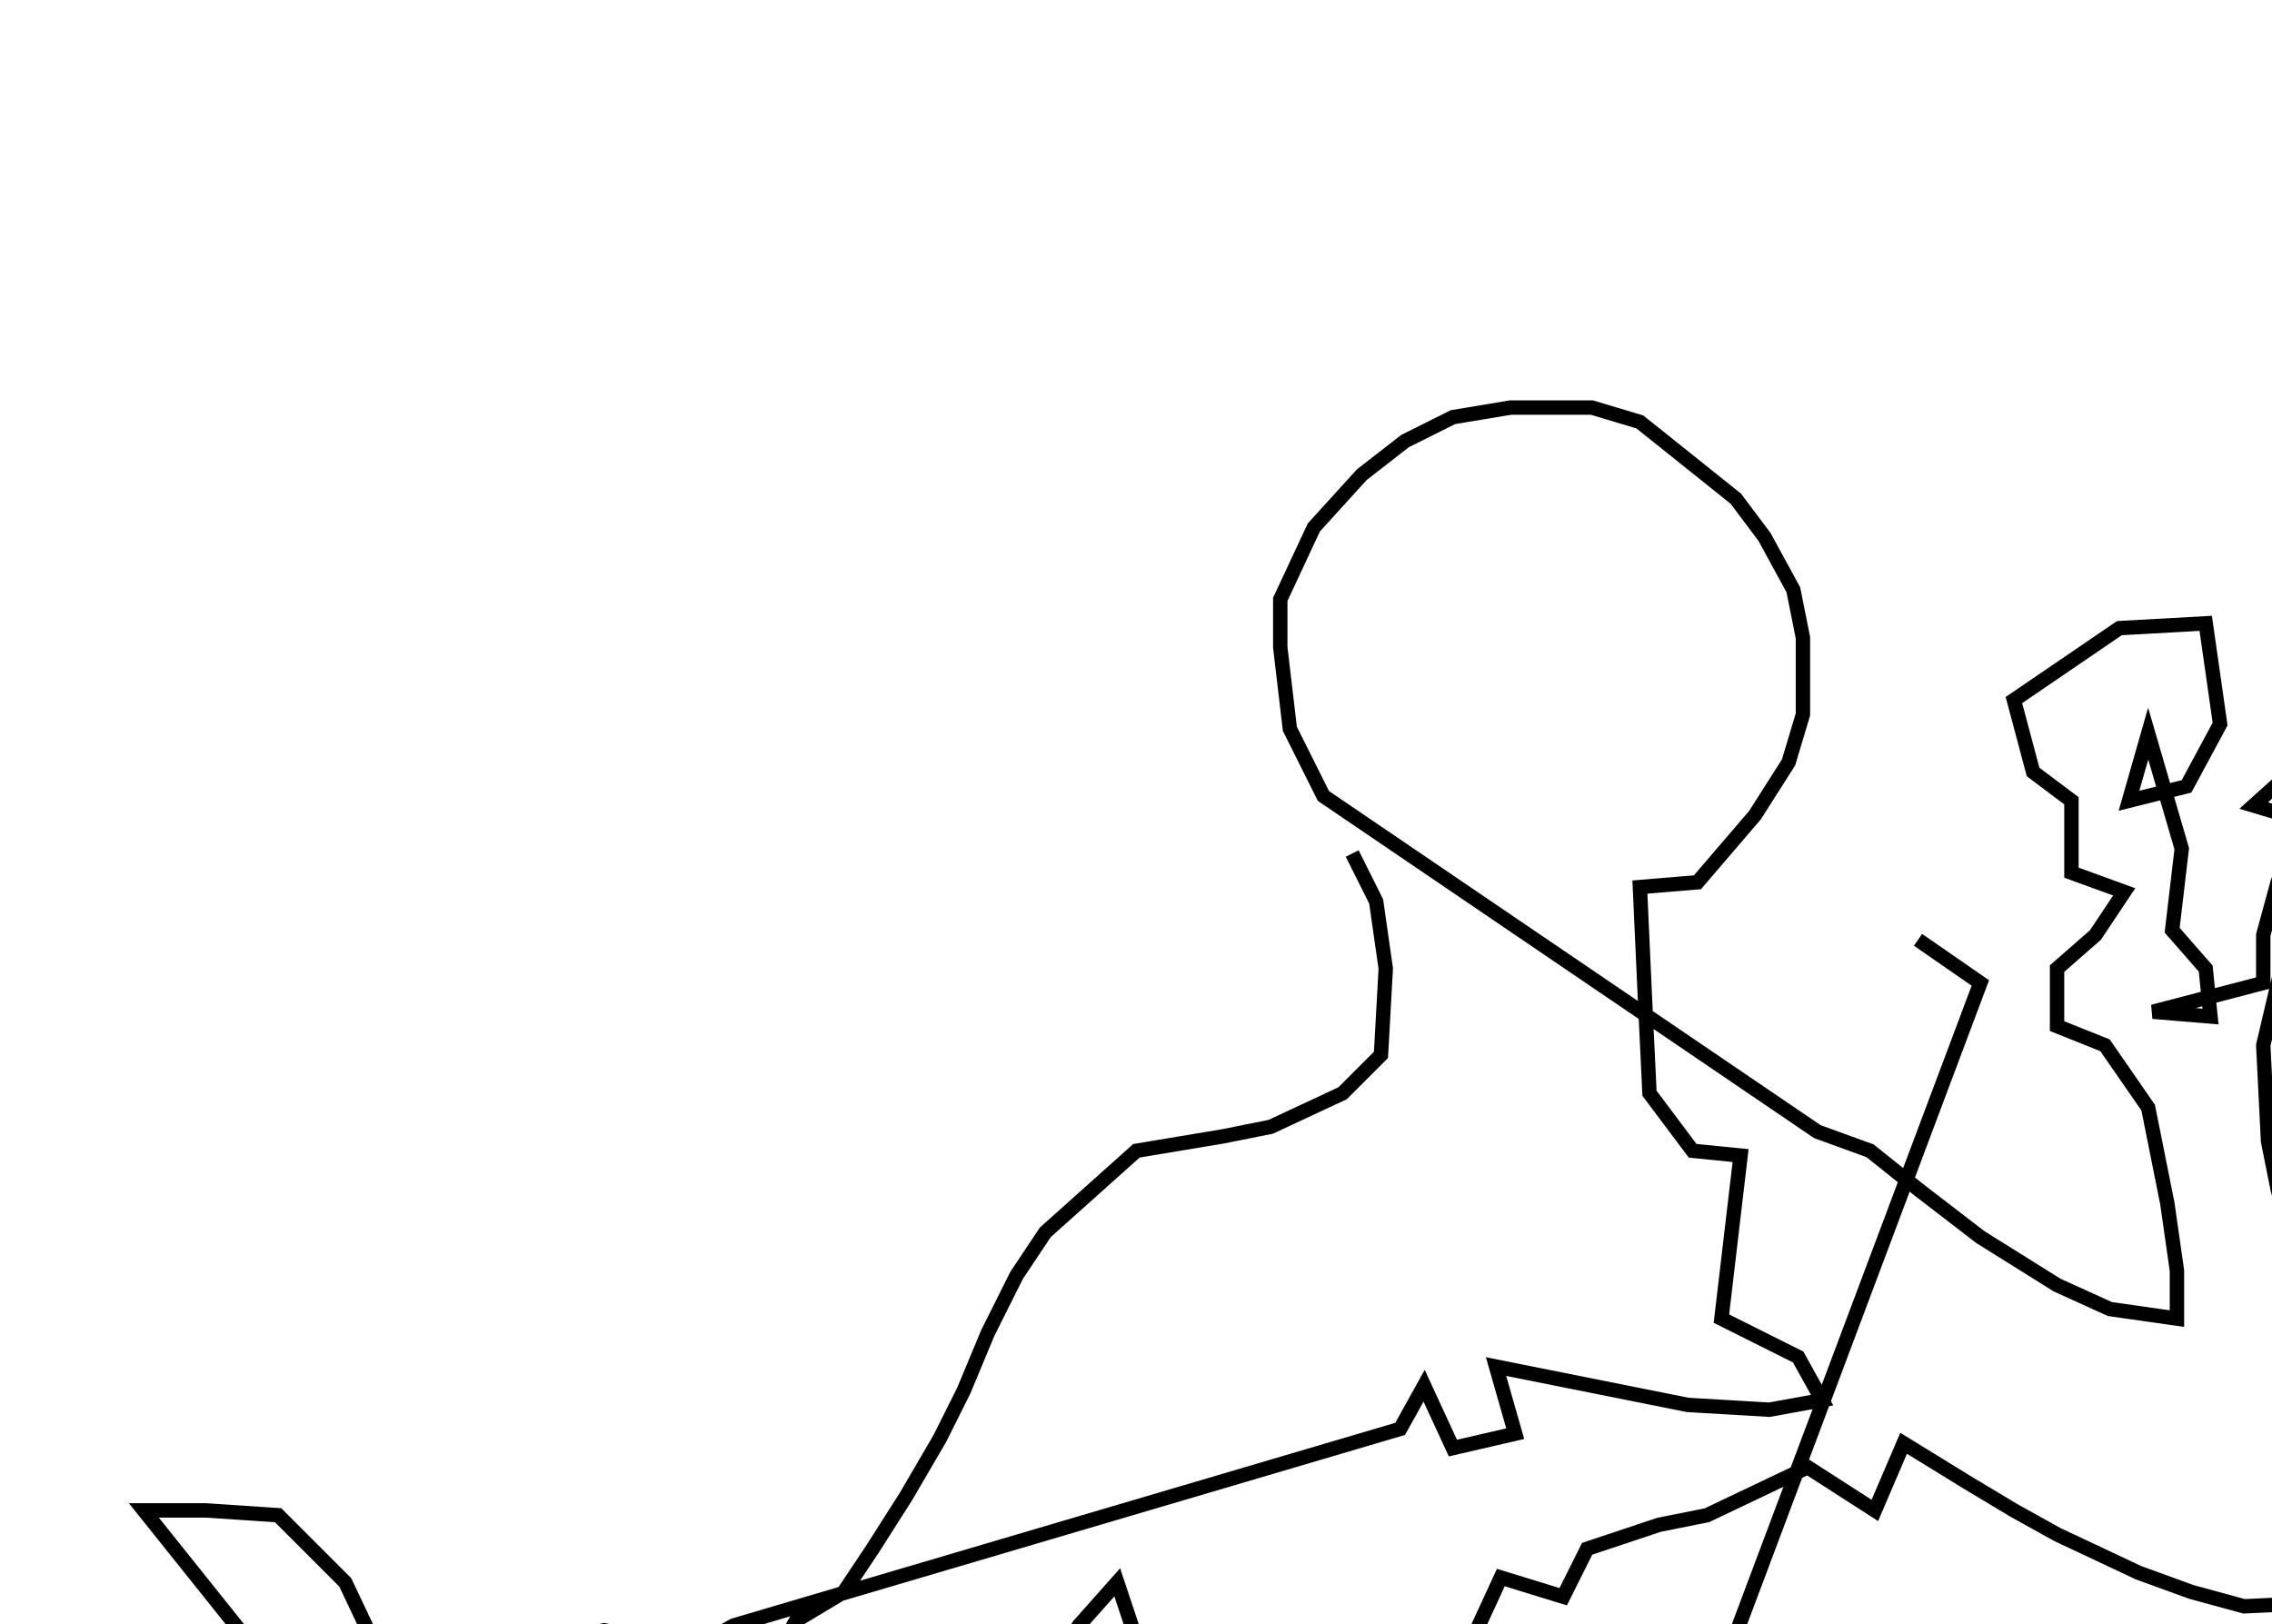
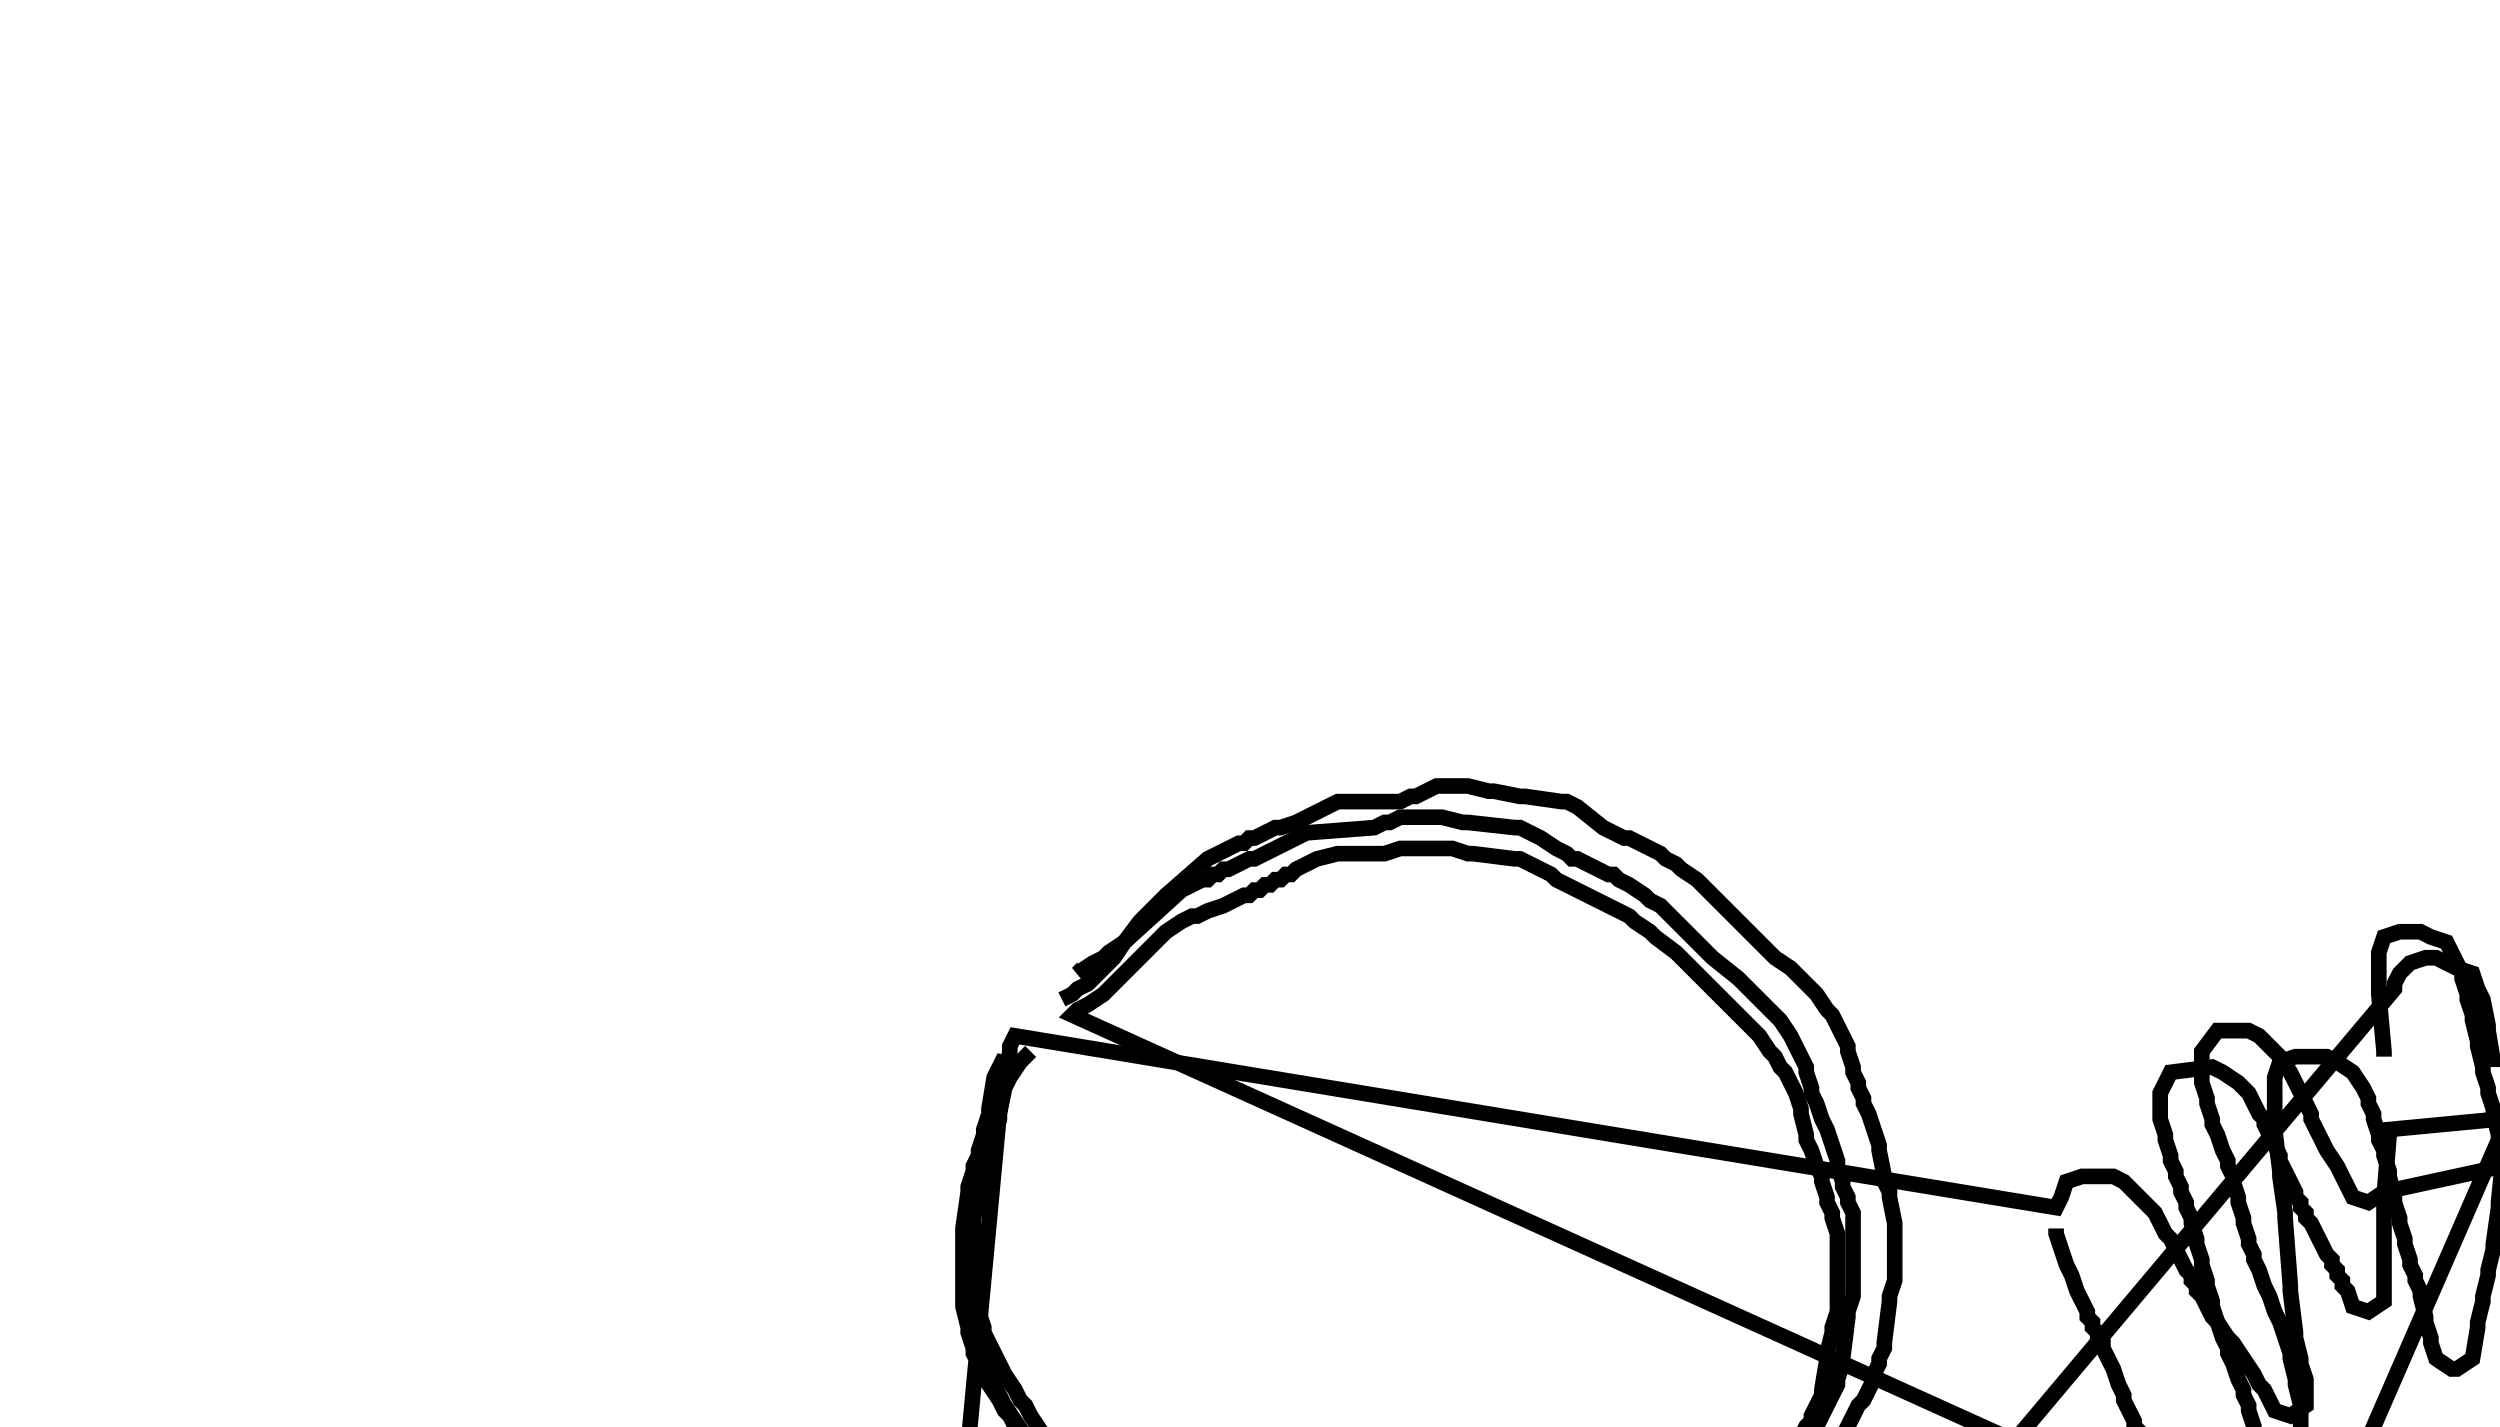
<svg xmlns="http://www.w3.org/2000/svg" baseProfile="tiny" height="100%" version="1.2" width="100%">
  <defs />
-   <polyline points="282,178 287,188 289,202 288,220 280,228 265,235 255,237 237,240 218,257 212,266 206,278 201,290 196,300 189,312 182,323 176,332 166,338 161,347 171,349 184,360 179,375 190,379 204,367 212,357 219,348 225,339 233,330 238,345 237,375 234,385 230,395 227,406 229,419 169,385 157,378 148,385 137,383 127,381 117,378 106,374 91,363 77,366 71,350 81,349 72,330 58,316 43,315 30,315 58,350 48,360 45,373 47,387 60,370 22,363 126,340 144,344 153,339 292,298 297,289 303,302 316,299 312,285 352,293 369,294 380,292 375,283 359,275 363,241 353,240 344,228 343,207 342,185 354,184 366,170 373,159 376,149 376,133 374,123 368,112 362,104 342,88 332,85 315,85 303,87 293,92 284,99 274,110 267,125 267,135 269,152 276,166 379,236 390,240 400,248 413,258 429,268 440,273 454,275 454,265 452,251 450,241 448,231 439,218 429,214 429,202 437,195 443,186 432,182 432,167 424,161 420,146 442,131 460,130 463,151 456,164 444,167 448,153 455,177 453,194 460,202 461,212 449,211 472,205 472,195 475,184 480,171 470,168 480,159 488,150 472,218 473,238 475,248 478,259 481,269 485,280 491,294 494,310 494,321 489,334 468,335 457,332 446,328 429,320 420,315 410,309 397,301 391,315 377,306 356,316 346,318 331,323 326,333 313,329 307,342 305,352 306,370 304,394 302,407 302,419 316,416 327,404 333,418 413,205 400,196" stroke="black" stroke-width="3" style="fill-opacity:0;" />
+   <polyline points="208,186 207,187 210,185 212,184 213,183 216,181 219,177 223,173 224,172 232,165 234,164 236,163 238,162 239,162 240,161 241,161 243,160 245,159 246,159 249,158 251,157 253,156 255,155 257,154 265,154 266,154 269,154 271,153 272,153 274,152 276,151 277,151 281,151 282,151 286,152 287,152 292,153 293,153 300,154 301,154 303,155 308,159 310,160 312,161 313,161 315,162 317,163 319,164 320,165 322,166 323,167 326,169 327,170 331,174 332,175 340,183 341,184 344,186 345,187 348,190 349,191 351,194 352,195 353,197 354,199 355,201 355,202 356,205 356,206 357,208 357,209 358,211 358,212 359,214 360,217 361,220 361,221 362,226 362,227 363,229 363,230 364,235 364,236 364,245 364,246 363,249 363,250 362,258 362,259 361,261 361,262 360,264 360,265 359,267 358,269 357,270 356,272 355,274 354,276 353,278 352,280 351,282 350,284 349,286 349,287 348,289 347,291 344,295 343,297 342,299 341,302 340,304 339,306 338,308 331,316 330,321 328,324 325,326 322,329 321,331 320,333 320,334 319,338 319,339 318,343 318,344 317,350 317,351 317,358 318,360 323,366 326,370 329,372 332,373 334,374 335,374 337,375 339,376 340,376 343,377 344,377 348,377 349,377 351,376 352,376 358,376 359,376 364,377 365,377 375,378 384,386 386,387 388,388 392,389 395,393 396,394 406,405 407,407 408,408 409,410 410,412 411,413 412,416 408,418 407,418 404,419 403,419 397,420 396,420 379,421 377,421 375,421 359,420 358,420 314,420 313,420 307,420 306,420 295,420 294,420 281,421 280,421 200,421 199,421 186,360 185,360 181,361 180,361 170,362 169,362 164,363 163,363 156,364 155,364 150,365 149,365 143,366 142,366 139,367 137,368 135,369 133,370 129,371 128,371 126,372 124,373 121,376 120,377 118,380 117,381 114,385 113,387 112,388 112,389 111,391 110,393 109,395 108,396 107,398 106,399 105,401 104,402 102,405 101,407 100,409 99,411 98,414 101,416 103,417 104,417 109,418 110,418 114,419 115,419 127,420 128,420 190,359 191,359 197,358 198,358 201,357 202,357 204,356 206,355 208,354 211,352 212,351 216,348 218,347 219,346 222,345 223,342 224,338 224,337 224,325 224,324 223,319 223,318 222,315 222,314 221,312 220,310 212,301 211,299 210,298 210,297 209,295 208,292 208,291 207,288 206,286 206,285 205,284 205,283 204,282 203,280 202,278 201,277 200,275 198,272 197,270 196,269 195,267 193,264 192,262 191,260 190,258 189,256 189,255 188,252 188,251 187,245 187,244 187,235 187,234 188,229 188,228 189,222 190,219 191,216 191,215 192,211 193,208 194,202 194,201 195,199 395,232 396,230 397,227 400,226 406,226 408,227 413,232 414,233 415,235 416,237 417,238 418,240 419,242 420,244 421,245 421,246 422,247 422,248 423,249 424,251 425,253 426,254 428,257 429,258 431,261 433,264 434,266 435,267 437,271 440,272 443,270 443,266 443,265 442,262 442,261 441,257 441,256 440,248 440,247 439,234 439,233 438,226 438,225 437,217 437,216 437,207 438,204 441,203 447,203 449,204 452,206 454,209 455,211 455,212 456,214 456,215 457,218 457,219 458,221 458,222 459,225 459,226 460,230 460,231 461,234 461,235 462,238 462,239 463,242 463,243 464,245 464,246 465,248 465,249 466,253 466,254 467,257 467,258 468,261 471,263 472,263 475,261 476,255 476,254 477,250 477,249 478,245 478,244 479,240 479,239 480,232 480,231 481,221 481,220 482,213 485,209 488,208 490,208 492,209 493,209 495,210 499,213 500,215 500,216 500,241 500,242 499,267 499,268 499,274 499,275 500,281 503,283 507,283 509,282 511,281 512,280 514,279 515,278 534,290 535,289 538,285 539,284 540,282 541,281 542,279 543,278 544,276 545,275 546,273 547,272 548,270 549,269 550,267 552,264 553,262 554,260 555,259 555,258 556,257 556,256 557,254 557,250 556,247 553,246 546,246 544,247 541,250 540,251 535,257 534,258 532,261 531,262 531,294 530,295 527,299 526,300 525,302 524,304 523,306 522,308 522,309 521,313 521,314 520,320 520,321 519,329 519,330 518,336 518,337 517,342 517,343 516,348 516,349 515,352 515,353 514,355 513,358 512,360 512,361 511,365 511,366 511,393 511,394 512,400 512,401 513,405 513,406 514,410 514,411 514,418 512,420 509,421 508,421 460,421 457,419 455,416 454,413 454,412 453,408 453,407 452,402 452,401 451,395 451,394 450,391 450,390 449,387 448,385 447,383 444,380 442,379 441,378 440,378 439,377 438,377 437,376 436,376 435,375 434,375 433,374 432,374 431,373 430,373 429,372 427,371 425,370 422,368 420,367 417,365 415,364 412,362 410,361 409,360 404,356 403,355 399,352 398,351 396,350 393,348 391,347 389,346 387,345 385,344 384,344 382,343 380,342 378,341 377,341 376,340 375,340 374,339 373,339 372,338 371,338 369,337 367,336 365,335 363,334 361,333 359,331 357,328 357,322 359,319 362,317 373,317 374,317 379,318 380,318 383,319 384,319 386,320 387,320 390,321 391,321 393,322 396,323 398,324 401,325 403,326 406,327 408,328 409,328 413,329 414,329 417,329 419,328 422,325 423,322 423,321 424,317 424,316 424,306 424,305 423,302 423,301 422,298 422,297 421,295 420,293 420,292 419,291 419,290 418,289 417,287 416,285 415,283 414,282 414,281 413,280 413,279 412,278 412,277 411,276 411,275 410,274 410,273 409,271 408,269 408,268 407,266 406,263 405,261 404,259 404,258 403,257 403,256 402,255 402,254 401,253 401,252 400,250 399,248 398,245 397,243 396,240 395,237 395,236" stroke="black" stroke-width="3" style="fill-opacity:0;" />
+   <polyline points="204,192 206,191 207,190 209,189 214,184 216,181 227,171 229,170 231,169 232,169 233,168 234,168 235,167 236,167 238,166 240,165 241,165 243,164 245,163 247,162 249,161 251,160 264,159 266,158 267,158 269,157 276,157 277,157 281,158 282,158 291,159 292,159 294,160 296,161 299,163 301,164 302,165 303,165 305,166 307,167 309,168 310,168 311,169 313,170 316,172 317,173 319,174 320,175 324,179 325,180 328,183 329,184 334,188 335,189 341,195 342,196 344,199 345,201 346,203 347,205 347,206 348,209 348,210 349,212 350,215 351,217 352,220 353,223 353,224 354,227 354,228 355,230 355,231 356,233 356,234 356,248 356,249 355,252 355,253 354,261 354,262 353,265 353,266 352,268 351,270 350,272 349,274 348,276 347,278 346,280 345,282 344,284 343,286 343,287 342,290 341,292 340,293 338,296 337,298 336,300 335,302 335,303 334,304 334,305 333,306 333,307 332,308 331,310 326,315 325,319 325,320 324,322 321,325 317,328 315,331 314,333 313,337 313,338 312,342 312,343 311,349 311,350 311,359 312,361 313,362 315,365 316,367 317,369 321,372 323,372 326,373 327,373 328,374 329,374 331,375 334,376 335,376 340,376 341,376 343,375 344,375 356,375 357,375 364,375 365,375 367,376 370,379 372,383 375,384 380,384 382,384 387,389 390,392 391,393 393,394 395,396 397,398 398,400 400,404 403,405 405,406 406,406 408,407 410,408 412,409 415,412 415,416 412,418 410,419 409,419 397,420 396,420 376,421 375,421 369,421 368,421 354,420 353,420 278,420 277,420 268,421 267,421 199,421 198,421 183,362 182,362 186,361 187,361 193,360 194,360 197,359 198,359 200,358 202,357 204,356 207,354 208,353 212,350 214,349 215,348 219,345 220,343 220,342 220,323 220,322 219,319 219,318 218,315 218,314 217,311 216,309 210,302 209,300 208,298 207,296 207,295 206,292 205,290 205,289 204,288 204,287 203,286 202,284 201,282 200,281 199,279 198,278 196,275 195,274 194,272 193,271 192,269 190,266 189,264 188,262 187,260 187,259 186,256 186,255 185,251 185,250 185,237 185,236 186,229 186,228 187,225 187,224 188,222 188,221 189,218 189,217 190,214 190,213 191,207 192,205 193,203 178,363 177,363 168,364 167,364 161,365 160,365 154,366 153,366 150,367 149,367 146,368 145,368 142,369 140,370 138,371 136,372 134,373 127,374 124,376 123,377 120,380 118,383 112,390 111,392 110,394 109,396 103,403 102,407 102,408 101,410 100,415 103,417 105,418 106,418 112,419 113,419 120,420 121,420 364,301 364,299 364,297 365,295 369,292 377,292 378,292 380,293 381,293 383,294 384,294 386,295 387,295 389,296 390,296 393,297 394,297 397,298 398,298 401,299 403,300 404,300 405,301 406,301 407,302 408,302 409,303 410,303 412,304 414,305 415,305 418,306 419,306 425,306 428,304 430,301 431,299 431,298 432,296 432,295 433,293 433,292 433,275 433,274 432,271 432,270 431,268 431,267 430,265 429,262 428,260 428,259 427,257 426,254 425,251 425,250 424,247 424,246 423,243 423,242 422,239 422,238 421,235 421,234 420,232 420,231 419,229 419,228 418,226 418,225 417,223 417,222 416,219 416,218 415,215 415,214 415,210 417,206 425,205 427,206 430,208 432,210 433,212 434,214 435,215 435,216 436,218 437,220 438,222 438,223 439,225 440,227 441,229 441,230 442,231 442,232 443,233 443,234 444,235 445,237 446,239 447,241 448,242 448,243 449,244 449,245 450,246 450,247 451,248 452,251 455,252 458,250 458,243 458,242 458,231 458,230 459,218 459,217 480,215 480,214 481,222 481,223 482,228 482,229 483,238 483,239 484,247 488,250 491,248 492,246 493,243 494,241 494,240 495,238 496,236 496,235 497,234 497,233 498,232 498,231 499,230 499,229 500,227 501,225 502,222 503,220 504,217 505,215 505,214 506,212 506,211 507,209 507,208 508,206 508,205 509,203 510,201 511,198 514,197 517,197 518,197 520,198 522,199 526,202 526,209 526,210 525,213 525,214 524,218 524,219 523,222 523,223 522,225 522,226 521,229 521,230 520,232 520,233 519,236 519,237 518,240 518,241 517,243 517,244 516,247 515,250 514,253 514,254 513,257 513,258 512,263 512,264 512,269 516,272 522,272 523,272 526,271 527,271 529,270 531,269 532,269 533,268 535,267 538,265 540,264 541,263 543,262 545,261 546,260 552,255 553,254 556,252 557,251 559,250 560,249 562,248 564,247 573,247 575,249 575,252 574,254 573,256 567,264 547,282 546,283 543,285 542,286 539,288 538,289 530,297 529,299 528,301 527,303 527,304 526,306 526,307 525,310 525,311 524,315 524,316 523,319 523,320 522,322 522,323 521,326 521,327 520,330 520,331 519,334 519,335 518,337 518,338 517,340 516,342 516,343 515,344 515,345 514,346 513,348 512,350 511,352 511,353 510,357 510,358 510,370 510,371 511,379 511,380 512,385 512,386 513,390 513,391 514,395 514,396 515,399 515,400 516,402 516,403 517,406 517,407 518,409 518,410 519,413 519,414 518,419 514,421 513,421 475,422 474,422 471,422 470,422 460,421 457,418 456,416 455,411 455,410 454,404 454,403 453,399 453,398 452,393 452,392 451,388 451,387 450,381 450,380 449,376 449,375 448,372 447,369 446,367 445,365 444,363 443,362 442,360 440,358 438,356 435,354 434,353 432,352 431,351 428,349 427,348 424,346 423,345 420,343 419,342 416,340 415,339 406,331 405,330 399,325 398,324 396,323 395,322 393,321 391,320 390,319 388,318 386,317 383,315 381,314 379,313 378,312 377,312 376,311 375,311 374,310 372,309 370,308 369,307 365,303 460,190 460,189 461,187 463,185 466,184 468,184 470,185 472,186 475,187 476,190 477,192 478,197 478,198 479,204 479,205" stroke="black" stroke-width="3" style="fill-opacity:0;" />
+   <polyline points="198,202 196,204 194,207 193,209 192,214 192,215 191,218 191,219 190,221 190,222 189,225 189,226 188,228 188,229 187,234 187,235 186,240 186,241 186,250 186,251 187,255 187,256 188,259 189,262 190,264 191,266 192,268 193,270 195,273 197,276 198,277 200,280 201,281 202,283 203,284 204,286 205,288 206,290 207,293 207,294 208,296 209,298 210,300 213,304 214,306 215,308 216,311 216,312 217,316 217,317 218,321 218,322 219,329 219,330 219,338 219,339 218,345 217,347 214,350 212,351 211,352 209,353 207,354 206,355 202,358 200,359 199,360 198,360 196,361 194,362 193,362 188,363 187,363 183,364 182,364 179,365 178,365 172,366 171,366 166,367 165,367 156,368 155,368 152,369 151,369 148,370 147,370 145,371 144,371 142,372 140,373 139,373 138,374 137,374 135,375 128,376 123,380 121,382 119,385 118,386 117,389 112,392 110,395 109,397 104,403 103,404 102,406 101,411 101,412 101,415 104,417 106,418 114,419 115,419 121,420 122,420 199,421 200,421 253,421 254,421 264,420 265,420 277,419 278,419 288,419 289,419 296,420 298,420 300,420 346,420 347,420 358,421 359,421 368,421 369,421 379,421 380,421 404,420 405,420 417,419 418,419 425,417 423,412 422,411 420,410 418,409 417,408 416,408 415,407 413,406 411,405 410,404 408,403 406,402 405,401 404,401 403,400 402,400 401,399 399,398 394,392 390,390 388,389 386,388 379,382 373,381 371,380 369,379 368,378 366,377 363,375 361,374 358,373 356,373 339,374 338,374 336,375 335,375 327,375 326,375 324,374 322,373 321,373 319,372 316,371 313,370 307,362 306,360 306,351 306,350 307,345 307,344 308,340 308,339 309,336 309,335 310,332 311,330 314,327 315,326 319,322 320,320 321,317 327,310 328,308 329,307 329,306 330,305 330,304 331,303 331,302 332,301 332,300 333,299 334,297 337,293 338,291 339,289 340,287 341,285 342,283 343,282 343,281 344,280 345,278 346,276 347,274 348,273 348,272 349,270 350,268 350,267 351,261 351,260 352,256 352,255 353,252 353,251 353,238 353,237 352,234 352,233 351,231 351,230 350,227 350,226 349,224 348,221 347,219 347,218 346,214 346,213 345,210 344,208 343,206 342,205 341,203 340,202 338,199 337,198 332,193 331,192 322,183 318,180 317,179 314,177 313,176 311,175 309,174 307,173 305,172 303,171 301,170 299,169 298,168 296,167 294,166 292,165 291,165 283,164 282,164 279,163 278,163 269,163 266,164 258,164 257,164 253,165 251,166 249,167 248,168 247,168 246,169 245,169 244,170 243,170 242,171 241,171 240,172 239,172 237,173 235,174 232,175 230,176 229,176 227,177 224,179 223,180 217,186 216,187 212,191 209,193 207,194 206,195 394,280 394,281 395,284 400,289 401,290 403,291 404,292 410,297 411,298 415,301 416,302 420,305 421,306 429,288 428,287 426,286 424,285 422,284 420,283 418,282 416,281 414,280 412,279 410,278 409,278 407,277 406,277 404,276 403,276 397,276 431,289 433,290 435,291 438,291 441,290 442,287 442,271 442,270 441,266 441,265 440,261 440,260 439,257 438,254 437,252 436,249 435,247 434,244 433,242 433,241 432,239 432,238 431,235 431,234 430,231 430,230 429,227 429,226 428,224 428,223 427,221 426,218 425,216 425,215 424,212 424,211 423,208 423,207 423,202 426,198 432,198 434,199 438,203 440,206 441,208 442,210 443,212 444,214 444,215 445,217 446,219 447,221 449,224 450,226 452,230 455,231 458,229 481,224 481,223 482,227 482,228 483,231 486,233 490,230 491,227 491,226 492,223 492,222 493,220 493,219 494,216 494,215 495,213 495,212 496,208 496,207 497,203 497,202 498,197 498,196 499,192 499,191 500,189 502,187 508,187 510,188 513,191 514,193 514,203 514,204 513,214 513,215 512,226 512,227 511,232 511,233 510,241 510,242 510,250 514,253 517,252 519,251 520,251 521,250 522,250 523,249 525,248 527,247 528,246 534,241 535,240 541,234 542,233 547,228 548,227 552,224 554,223 559,223 563,226 563,229 563,230 562,232 561,234 560,235 559,237 558,238 557,240 556,241 553,245 552,246 549,250 548,251 546,254 545,255 532,269 531,270 530,272 529,274 528,276 527,279 527,280 526,288 526,289 525,297 525,298 524,305 524,306 523,310 523,311 522,313 522,314 521,316 521,317 520,319 520,320 519,327 519,328 518,336 518,337 518,355 518,356 519,364 519,365 520,370 520,371 521,376 521,377 522,381 522,382 523,385 523,386 524,389 524,390 525,394 525,395 526,398 526,399 527,403 527,404 528,408 528,409 528,418 526,420 524,421 523,421 466,420 464,387 464,386 463,378 463,377 462,370 462,369 461,359 461,358 460,352 460,351 459,348 459,347 458,345 458,344 457,342 456,340 454,337 453,336 445,328 444,327 437,321 436,320 480,219 480,218 479,214 479,213 478,210 478,209 477,206 477,205 476,201 476,200 475,196 475,195 474,192 474,191 473,188 473,187 472,185 470,181 467,180 465,179 464,179 461,179 458,180 457,183 457,190 457,191 458,202 458,203" stroke="black" stroke-width="3" style="fill-opacity:0;" />
</svg>
